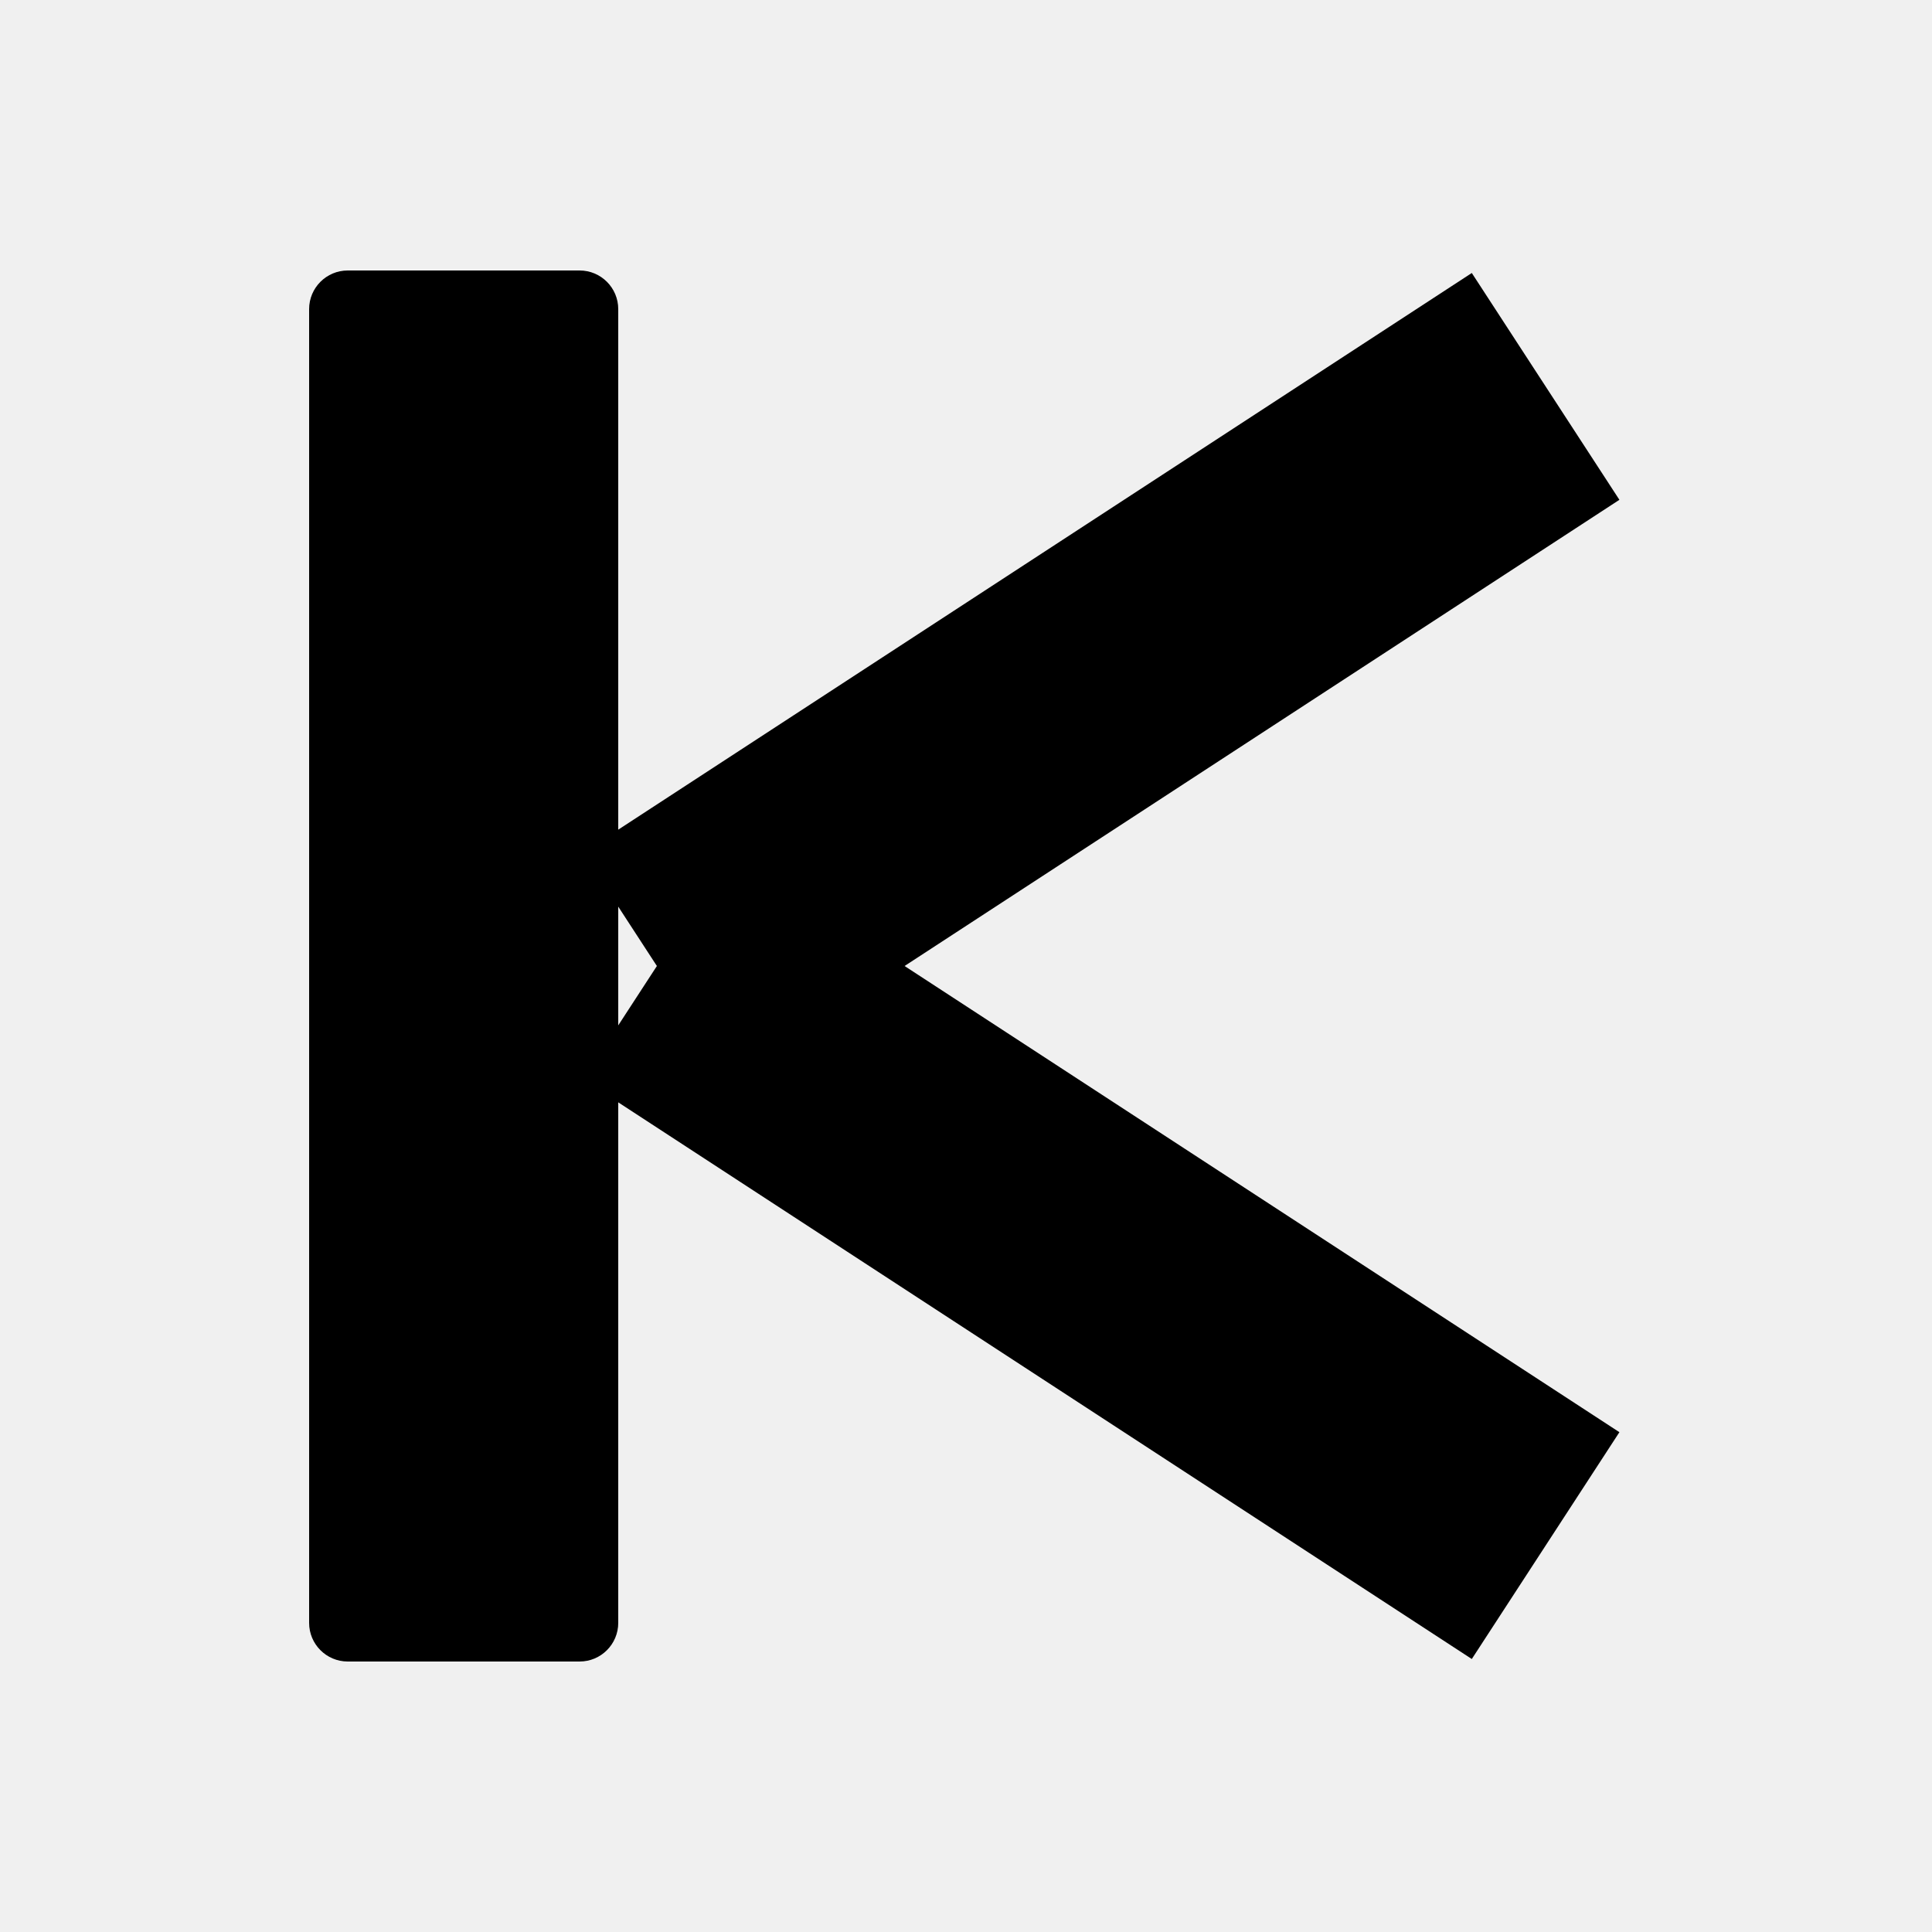
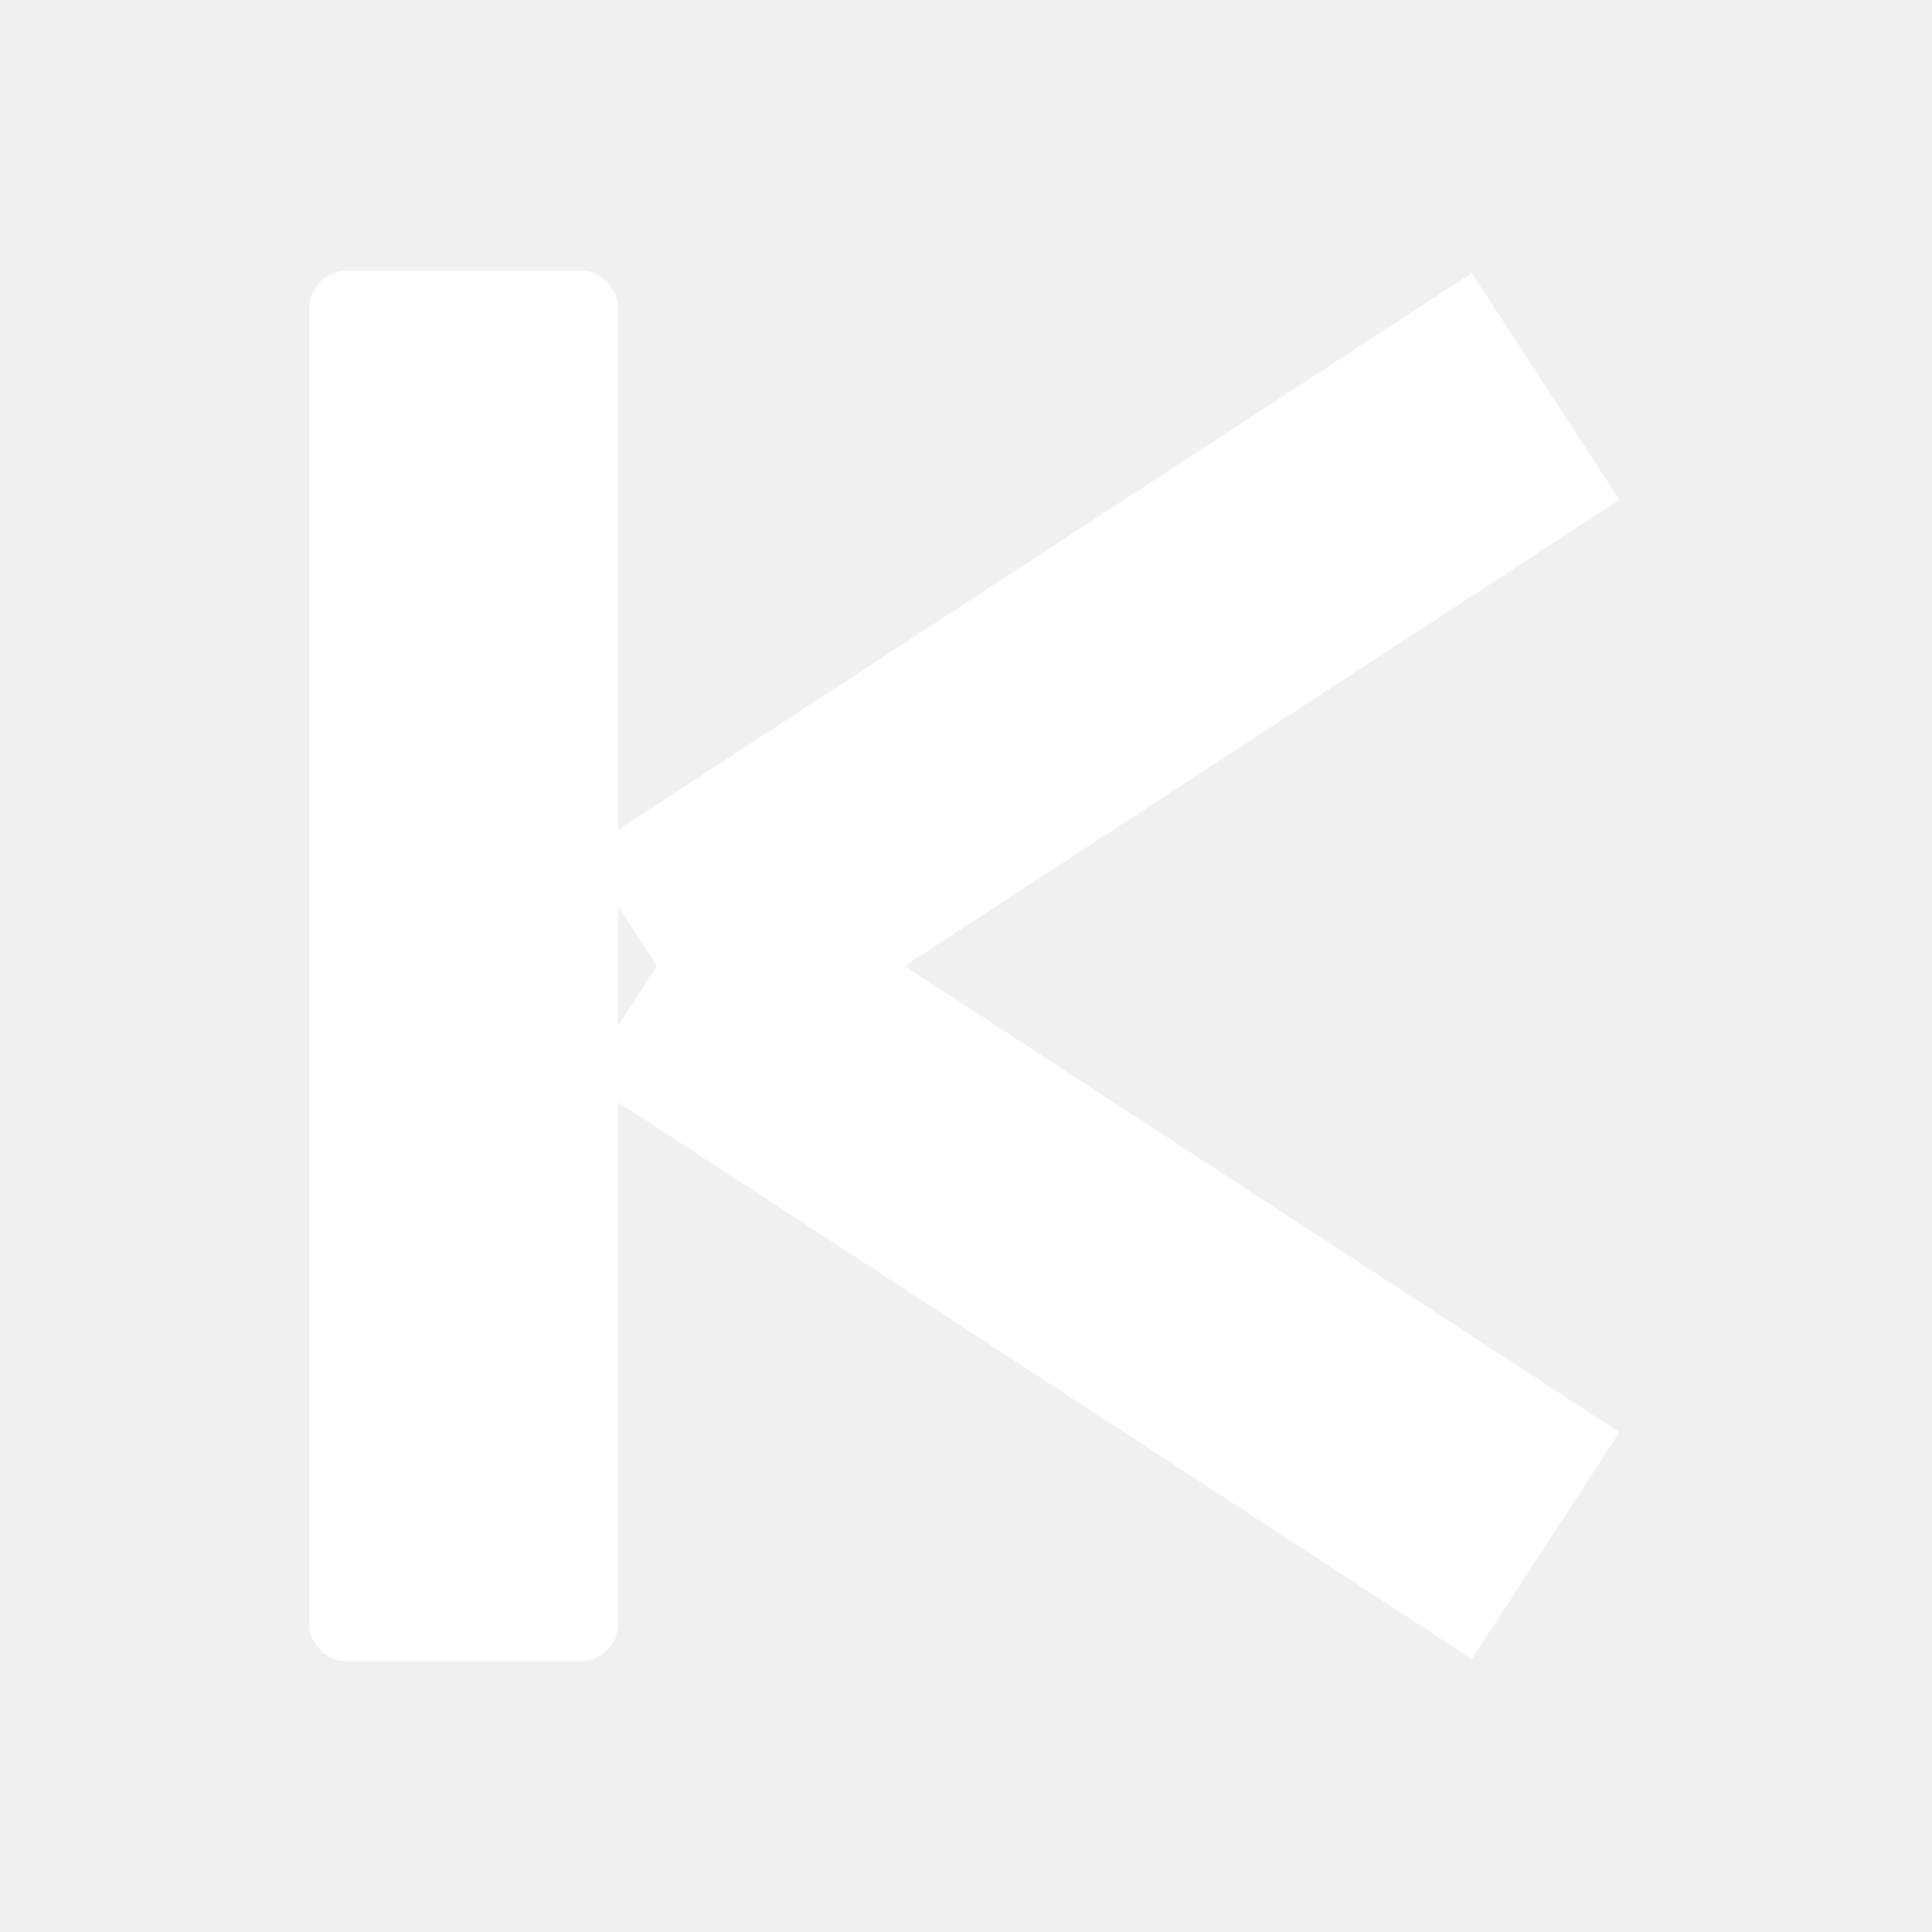
- <svg xmlns="http://www.w3.org/2000/svg" width="100" height="100" viewBox="0 0 100 100" fill="none" role="img" aria-label="Kontrolia CRM">
-   <g fill="black">
+ <svg xmlns="http://www.w3.org/2000/svg" width="100" height="100" viewBox="0 0 100 100" fill="none" role="img" aria-label="Vinqulia">
+   <g fill="white">
    <rect x="16" y="14" width="16" height="72" rx="2" />
    <path d="M30.18 44.13 L76.18 14.13 L83.82 25.87 L37.82 55.87 Z" />
    <path d="M37.82 44.13 L83.82 74.13 L76.18 85.87 L30.18 55.87 Z" />
  </g>
</svg>
